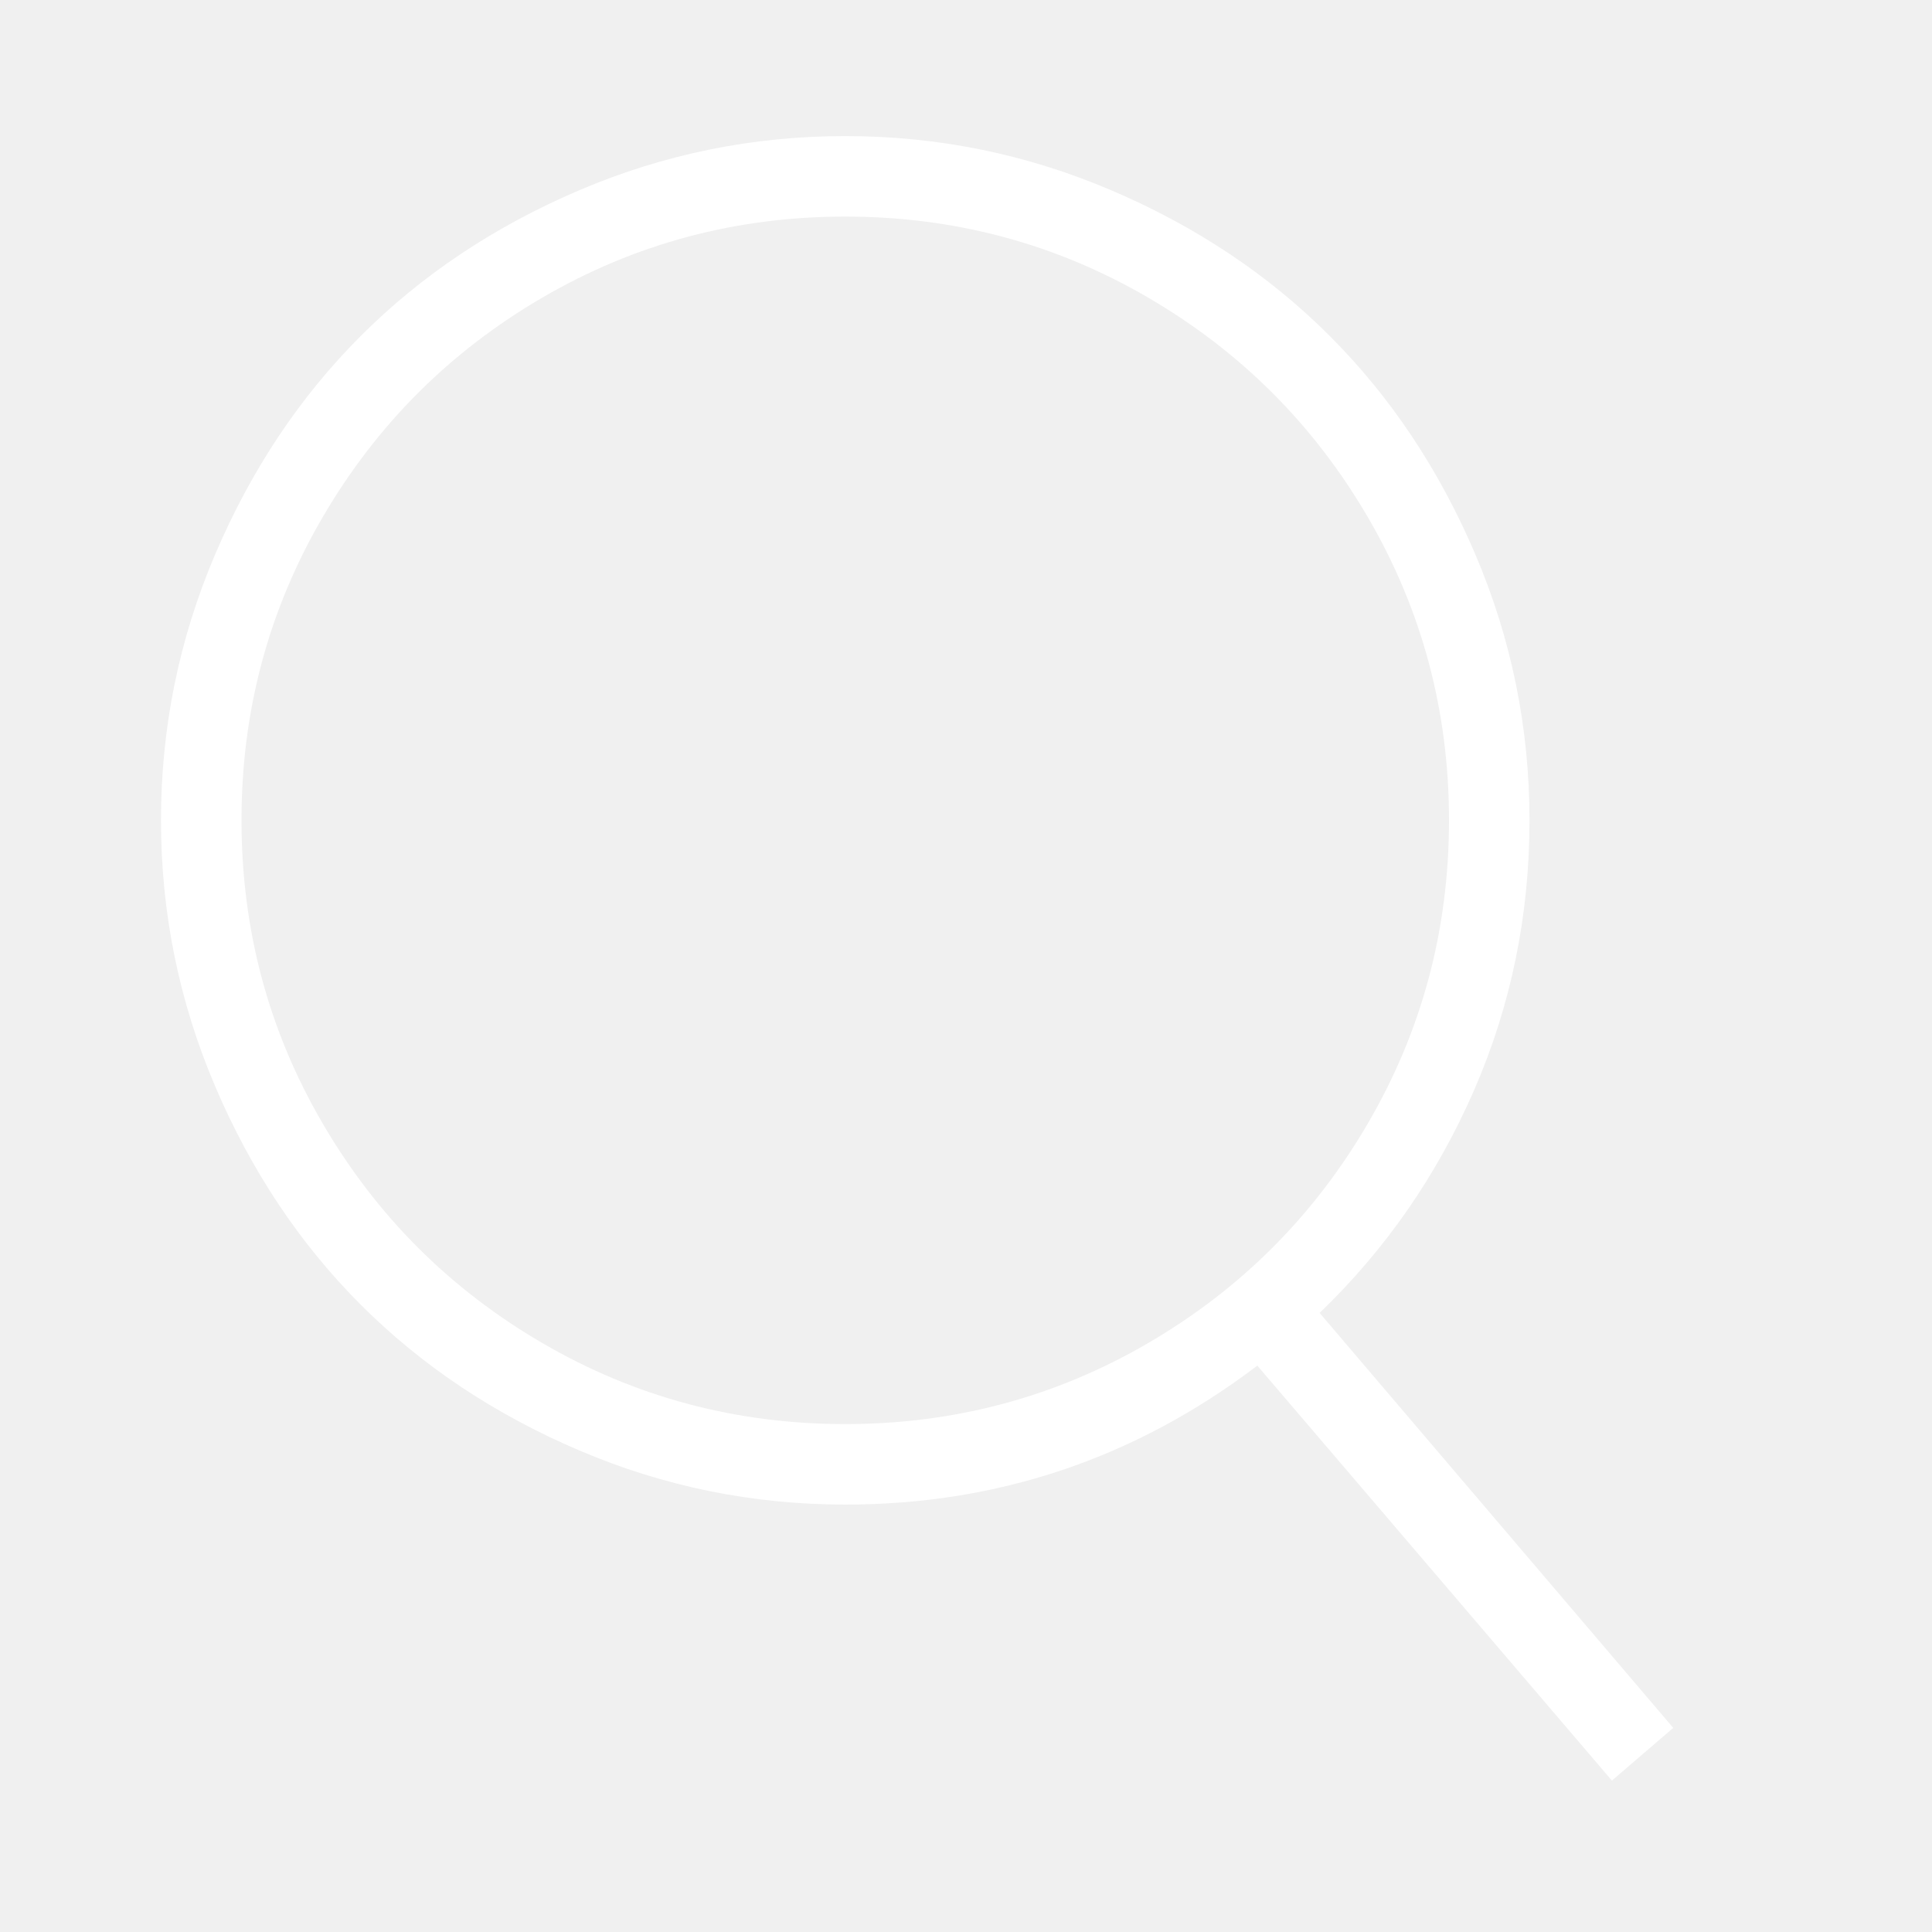
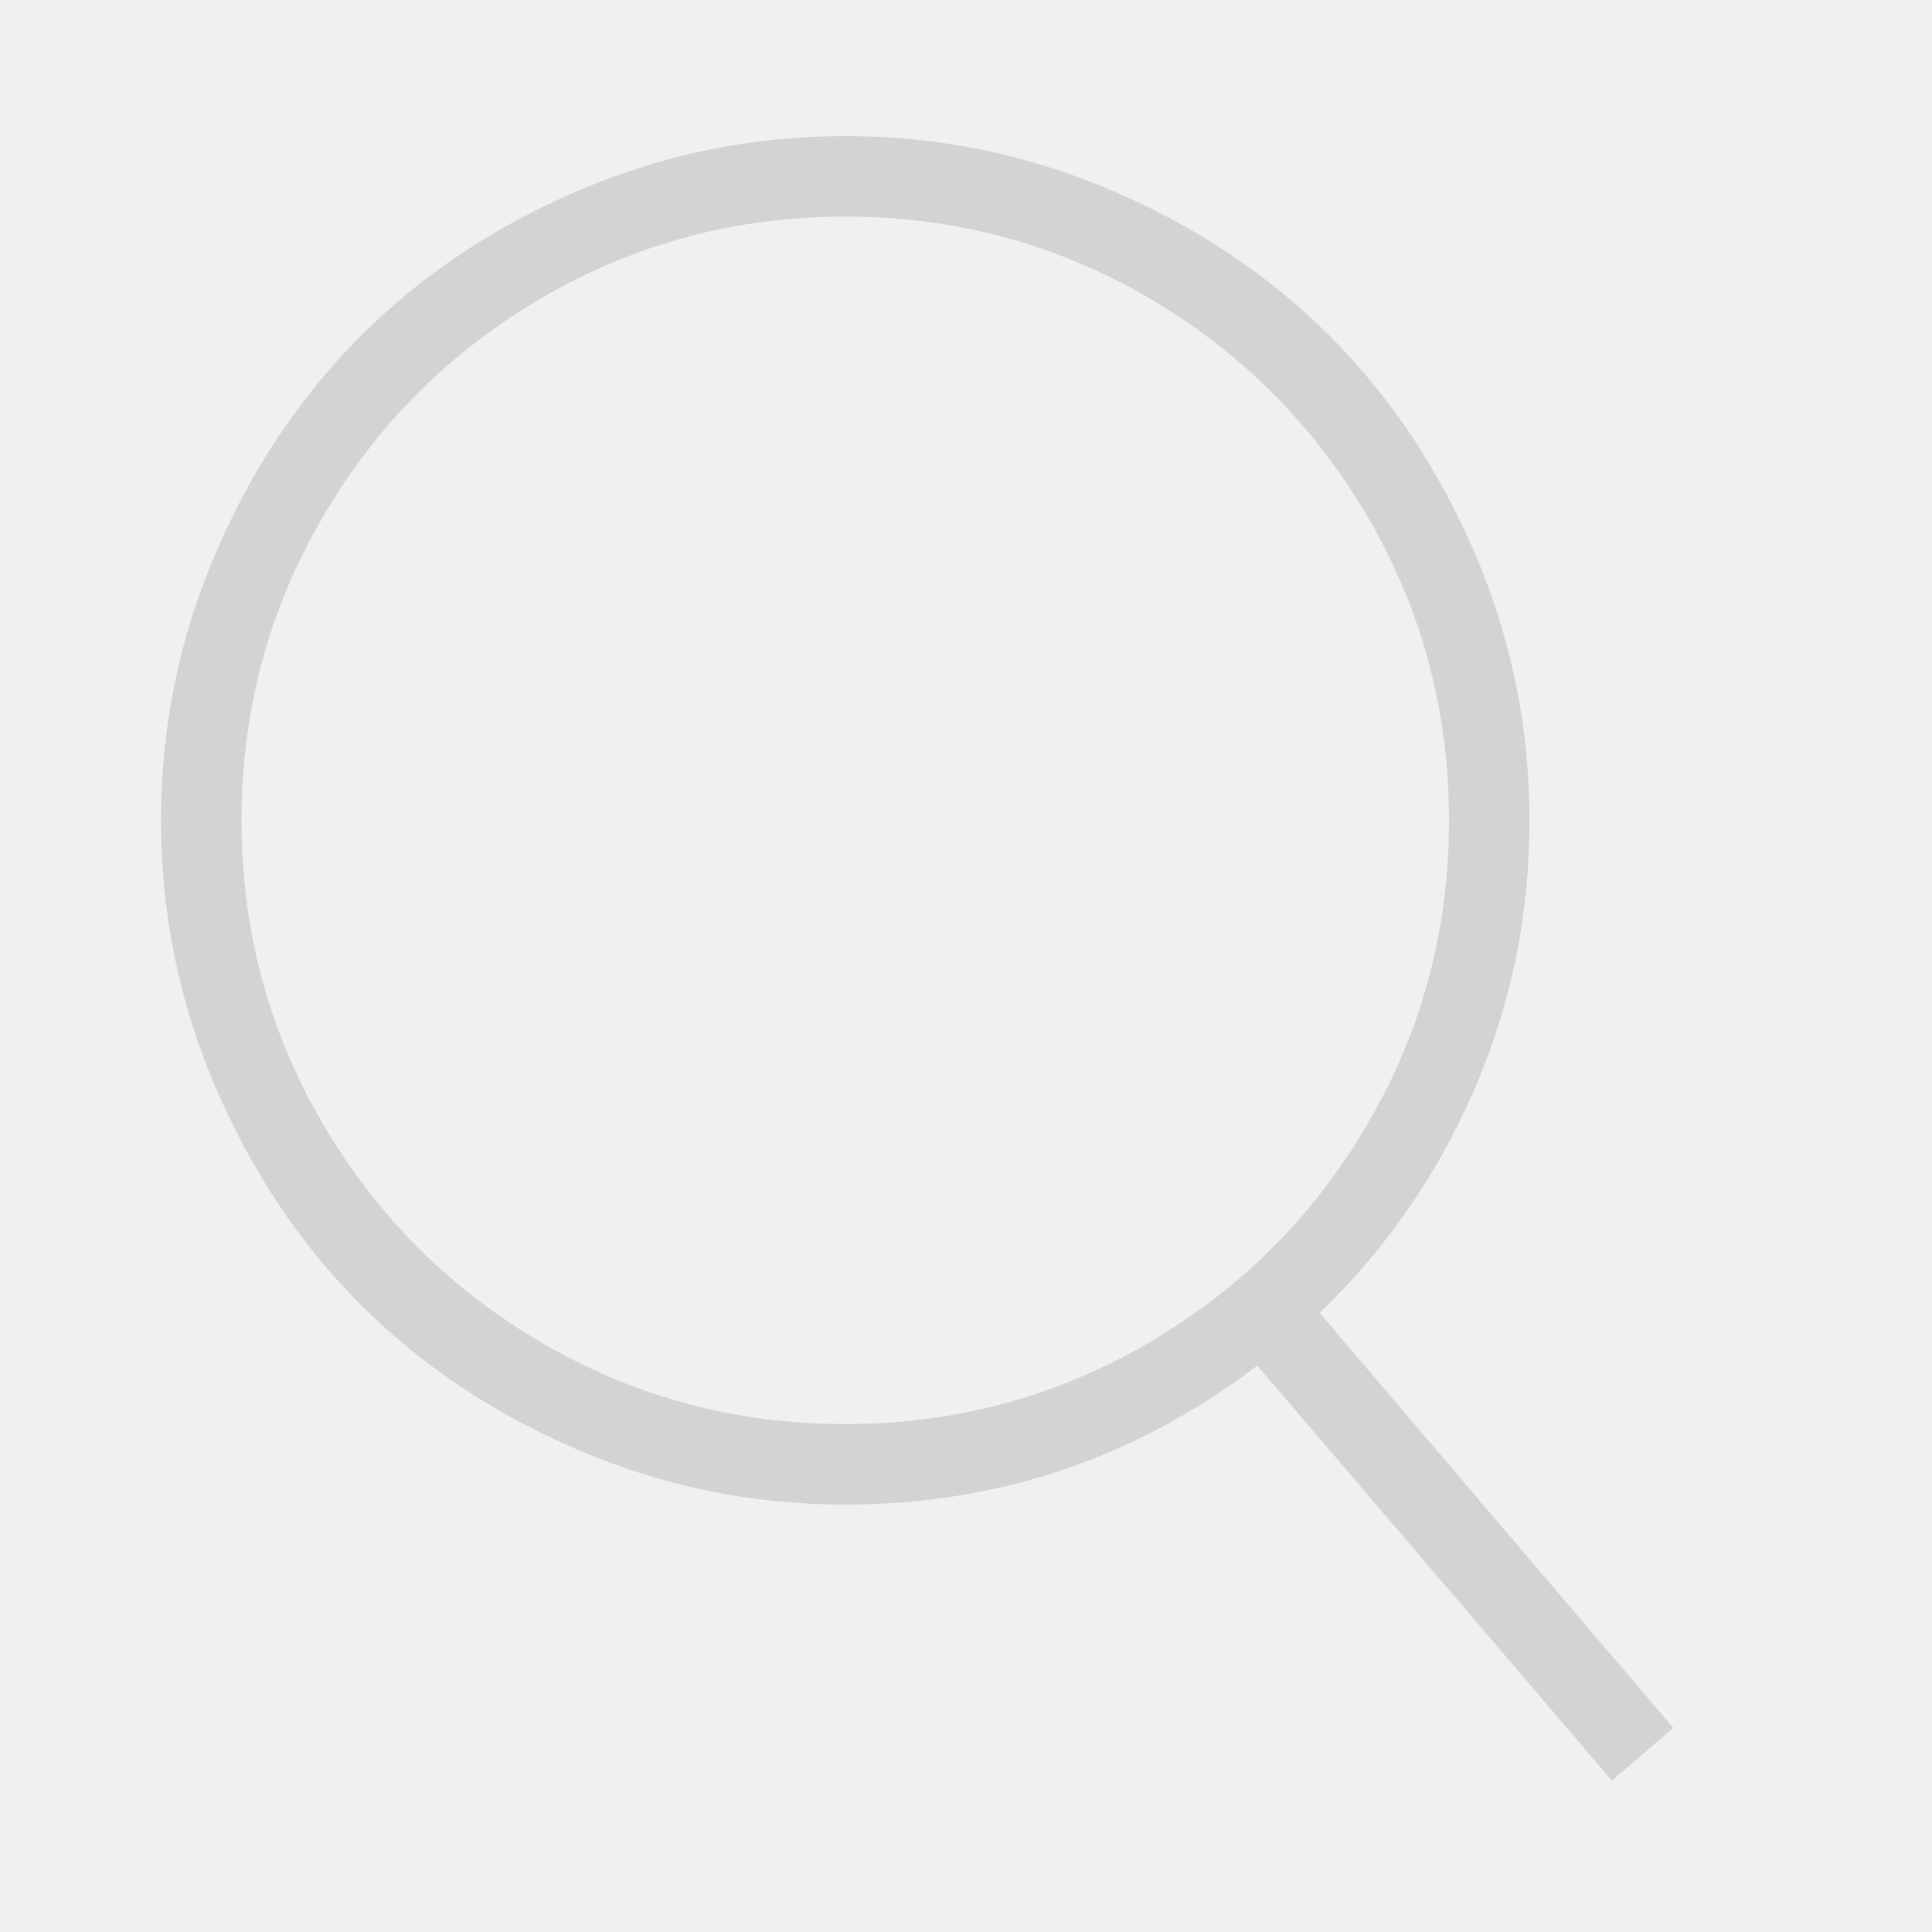
<svg xmlns="http://www.w3.org/2000/svg" viewBox="0 0 512 512">
-   <path d="M349.714 347.937l93.714 109.969-16.254 13.969-93.969-109.969q-48.508 36.825-109.207 36.825-36.826 0-70.476-14.349t-57.905-38.603-38.603-57.905-14.349-70.476 14.349-70.476 38.603-57.905 57.905-38.603 70.476-14.349 70.476 14.349 57.905 38.603 38.603 57.905 14.349 70.476q0 37.841-14.73 71.619t-40.889 58.921zM224 377.397q43.428 0 80.254-21.461t58.286-58.286 21.461-80.254-21.461-80.254-58.286-58.285-80.254-21.46-80.254 21.46-58.285 58.285-21.46 80.254 21.46 80.254 58.285 58.286 80.254 21.461z" fill="#ffffff" fill-rule="evenodd" />
+   <path d="M349.714 347.937l93.714 109.969-16.254 13.969-93.969-109.969q-48.508 36.825-109.207 36.825-36.826 0-70.476-14.349t-57.905-38.603-38.603-57.905-14.349-70.476 14.349-70.476 38.603-57.905 57.905-38.603 70.476-14.349 70.476 14.349 57.905 38.603 38.603 57.905 14.349 70.476q0 37.841-14.73 71.619t-40.889 58.921zM224 377.397q43.428 0 80.254-21.461t58.286-58.286 21.461-80.254-21.461-80.254-58.286-58.285-80.254-21.46-80.254 21.46-58.285 58.285-21.46 80.254 21.46 80.254 58.285 58.286 80.254 21.461z" fill="#d3d3d3" fill-rule="evenodd" />
</svg>
